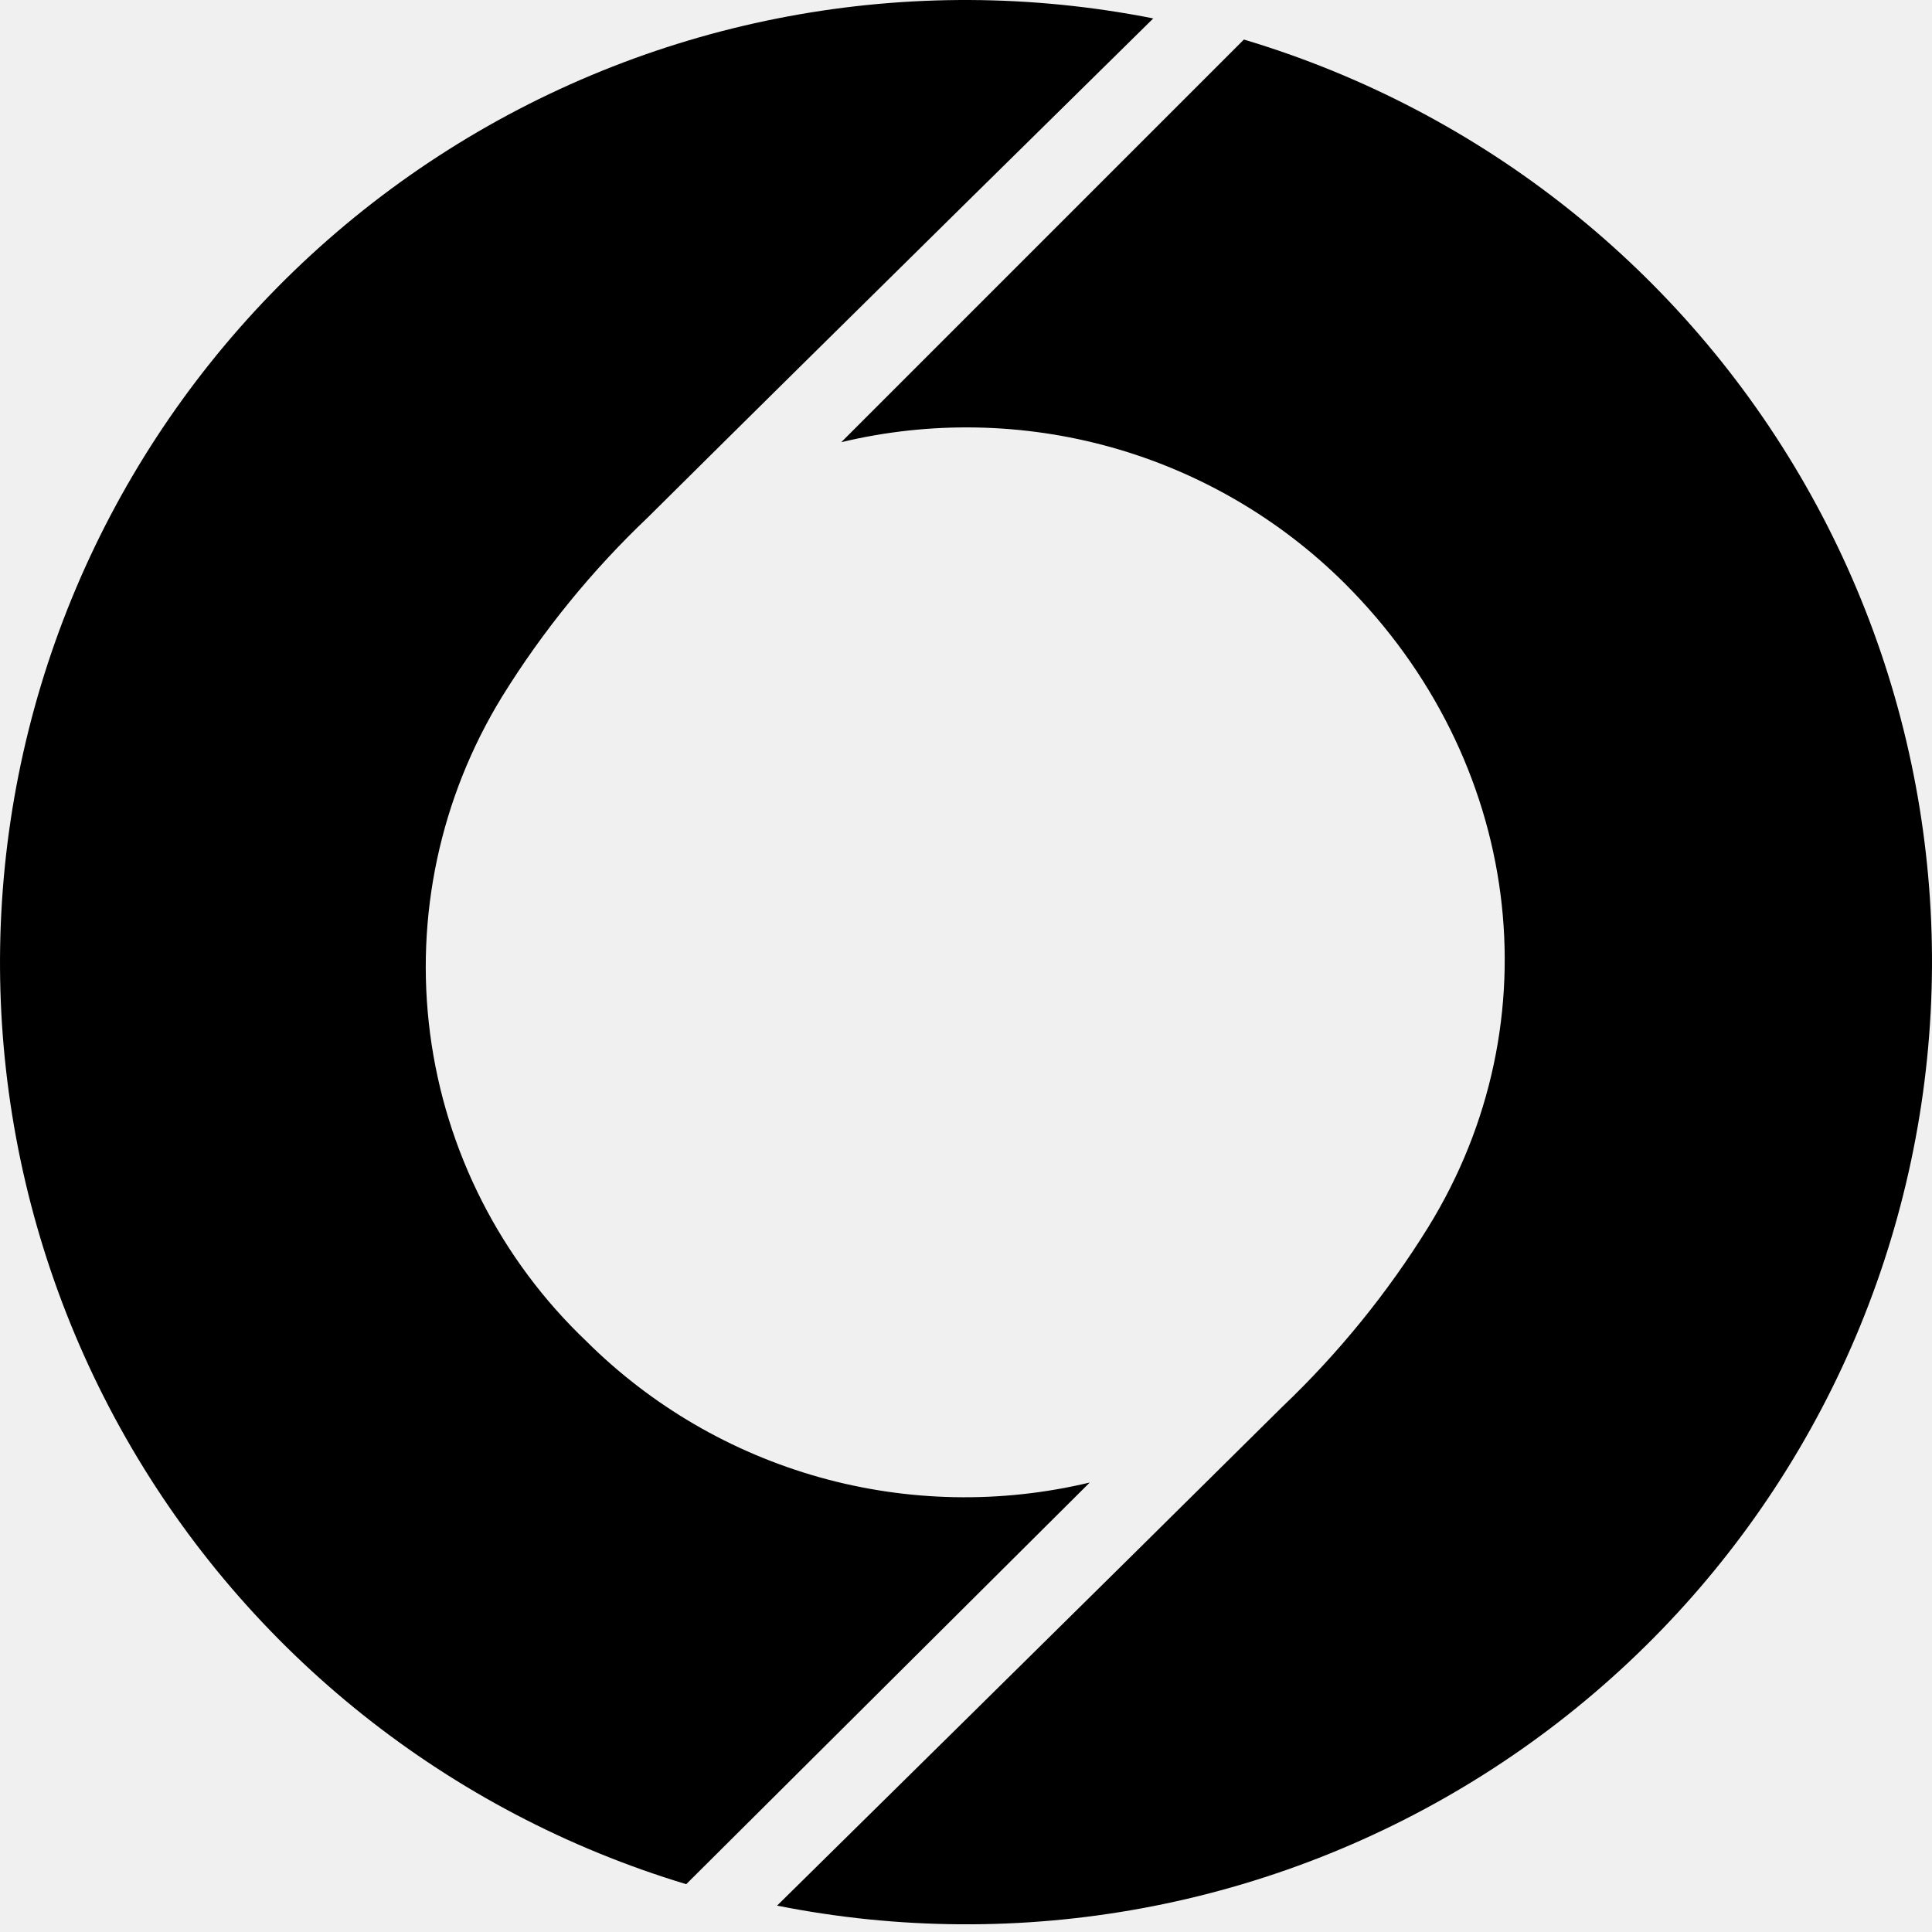
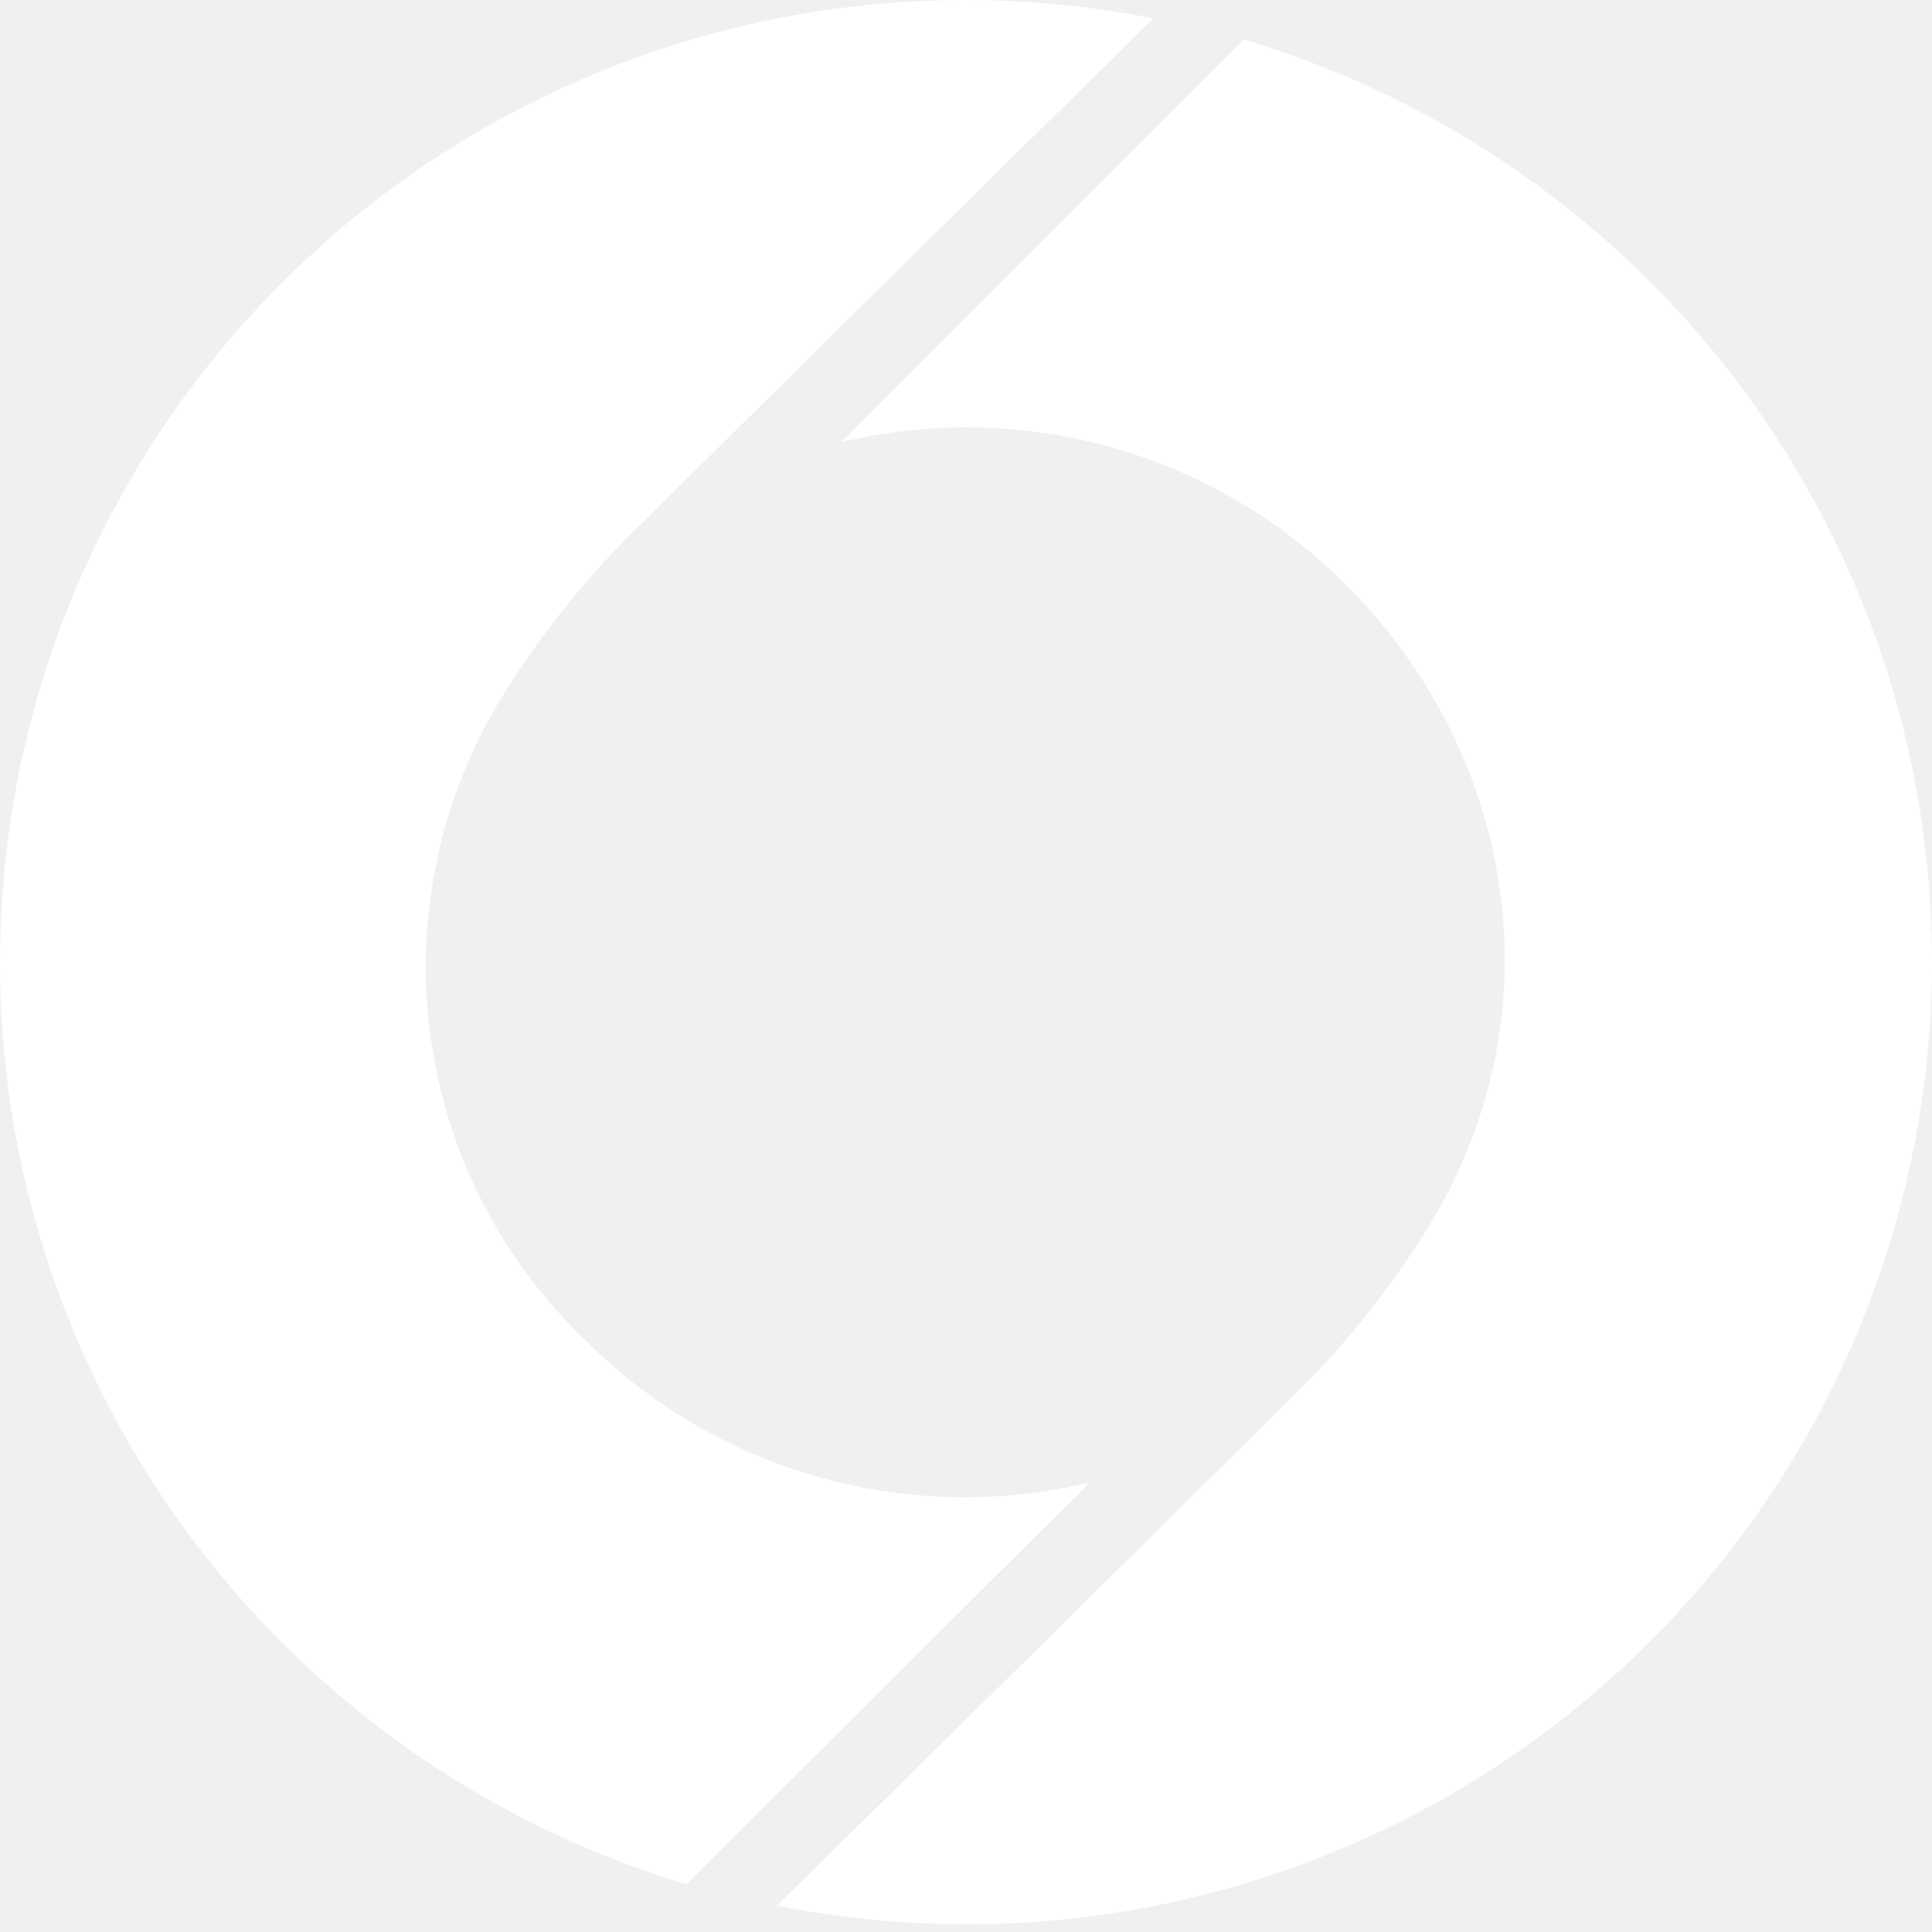
<svg xmlns="http://www.w3.org/2000/svg" width="32" height="32" viewBox="0 0 32 32" fill="none">
  <g clip-path="url(#clip0_2_239)">
-     <path d="M18.05 24.555C16.576 24.908 15.036 24.878 13.576 24.469C12.116 24.059 10.786 23.284 9.713 22.216C8.291 20.863 7.378 19.066 7.124 17.122C6.87 15.179 7.291 13.208 8.317 11.537C8.991 10.448 9.803 9.45 10.733 8.567C13.684 5.636 19.102 0.305 19.102 0.305C15.074 -0.492 10.894 0.287 7.426 2.48C3.959 4.673 1.47 8.111 0.476 12.084C-0.518 16.056 0.058 20.257 2.085 23.817C4.112 27.377 7.436 30.024 11.366 31.208L18.05 24.555Z" fill="black" />
-     <path d="M13.934 7.324C15.409 6.971 16.949 7 18.409 7.409C19.869 7.819 21.199 8.595 22.272 9.662C25.196 12.578 25.767 16.904 23.656 20.326C22.981 21.416 22.169 22.415 21.24 23.3C18.289 26.227 12.871 31.563 12.871 31.563C16.902 32.367 21.09 31.592 24.563 29.399C28.037 27.206 30.53 23.764 31.524 19.787C32.52 15.809 31.94 11.603 29.906 8.04C27.873 4.478 24.541 1.833 20.603 0.655L13.934 7.324Z" fill="black" />
+     <path d="M18.05 24.555C16.576 24.908 15.036 24.878 13.576 24.469C12.116 24.059 10.786 23.284 9.713 22.216C8.291 20.863 7.378 19.066 7.124 17.122C6.87 15.179 7.291 13.208 8.317 11.537C8.991 10.448 9.803 9.45 10.733 8.567C13.684 5.636 19.102 0.305 19.102 0.305C15.074 -0.492 10.894 0.287 7.426 2.48C3.959 4.673 1.47 8.111 0.476 12.084C-0.518 16.056 0.058 20.257 2.085 23.817C4.112 27.377 7.436 30.024 11.366 31.208L18.05 24.555Z" fill="#FFFFFF" />
+     <path d="M13.934 7.324C15.409 6.971 16.949 7 18.409 7.409C19.869 7.819 21.199 8.595 22.272 9.662C25.196 12.578 25.767 16.904 23.656 20.326C22.981 21.416 22.169 22.415 21.24 23.3C18.289 26.227 12.871 31.563 12.871 31.563C16.902 32.367 21.09 31.592 24.563 29.399C28.037 27.206 30.53 23.764 31.524 19.787C32.52 15.809 31.94 11.603 29.906 8.04C27.873 4.478 24.541 1.833 20.603 0.655L13.934 7.324Z" fill="#FFFFFF" />
  </g>
  <defs>
    <clipPath id="clip0_2_239">
-       <rect width="32" height="32" fill="white" />
+       <rect width="32" height="32" fill="#000000" />
    </clipPath>
  </defs>
</svg>
